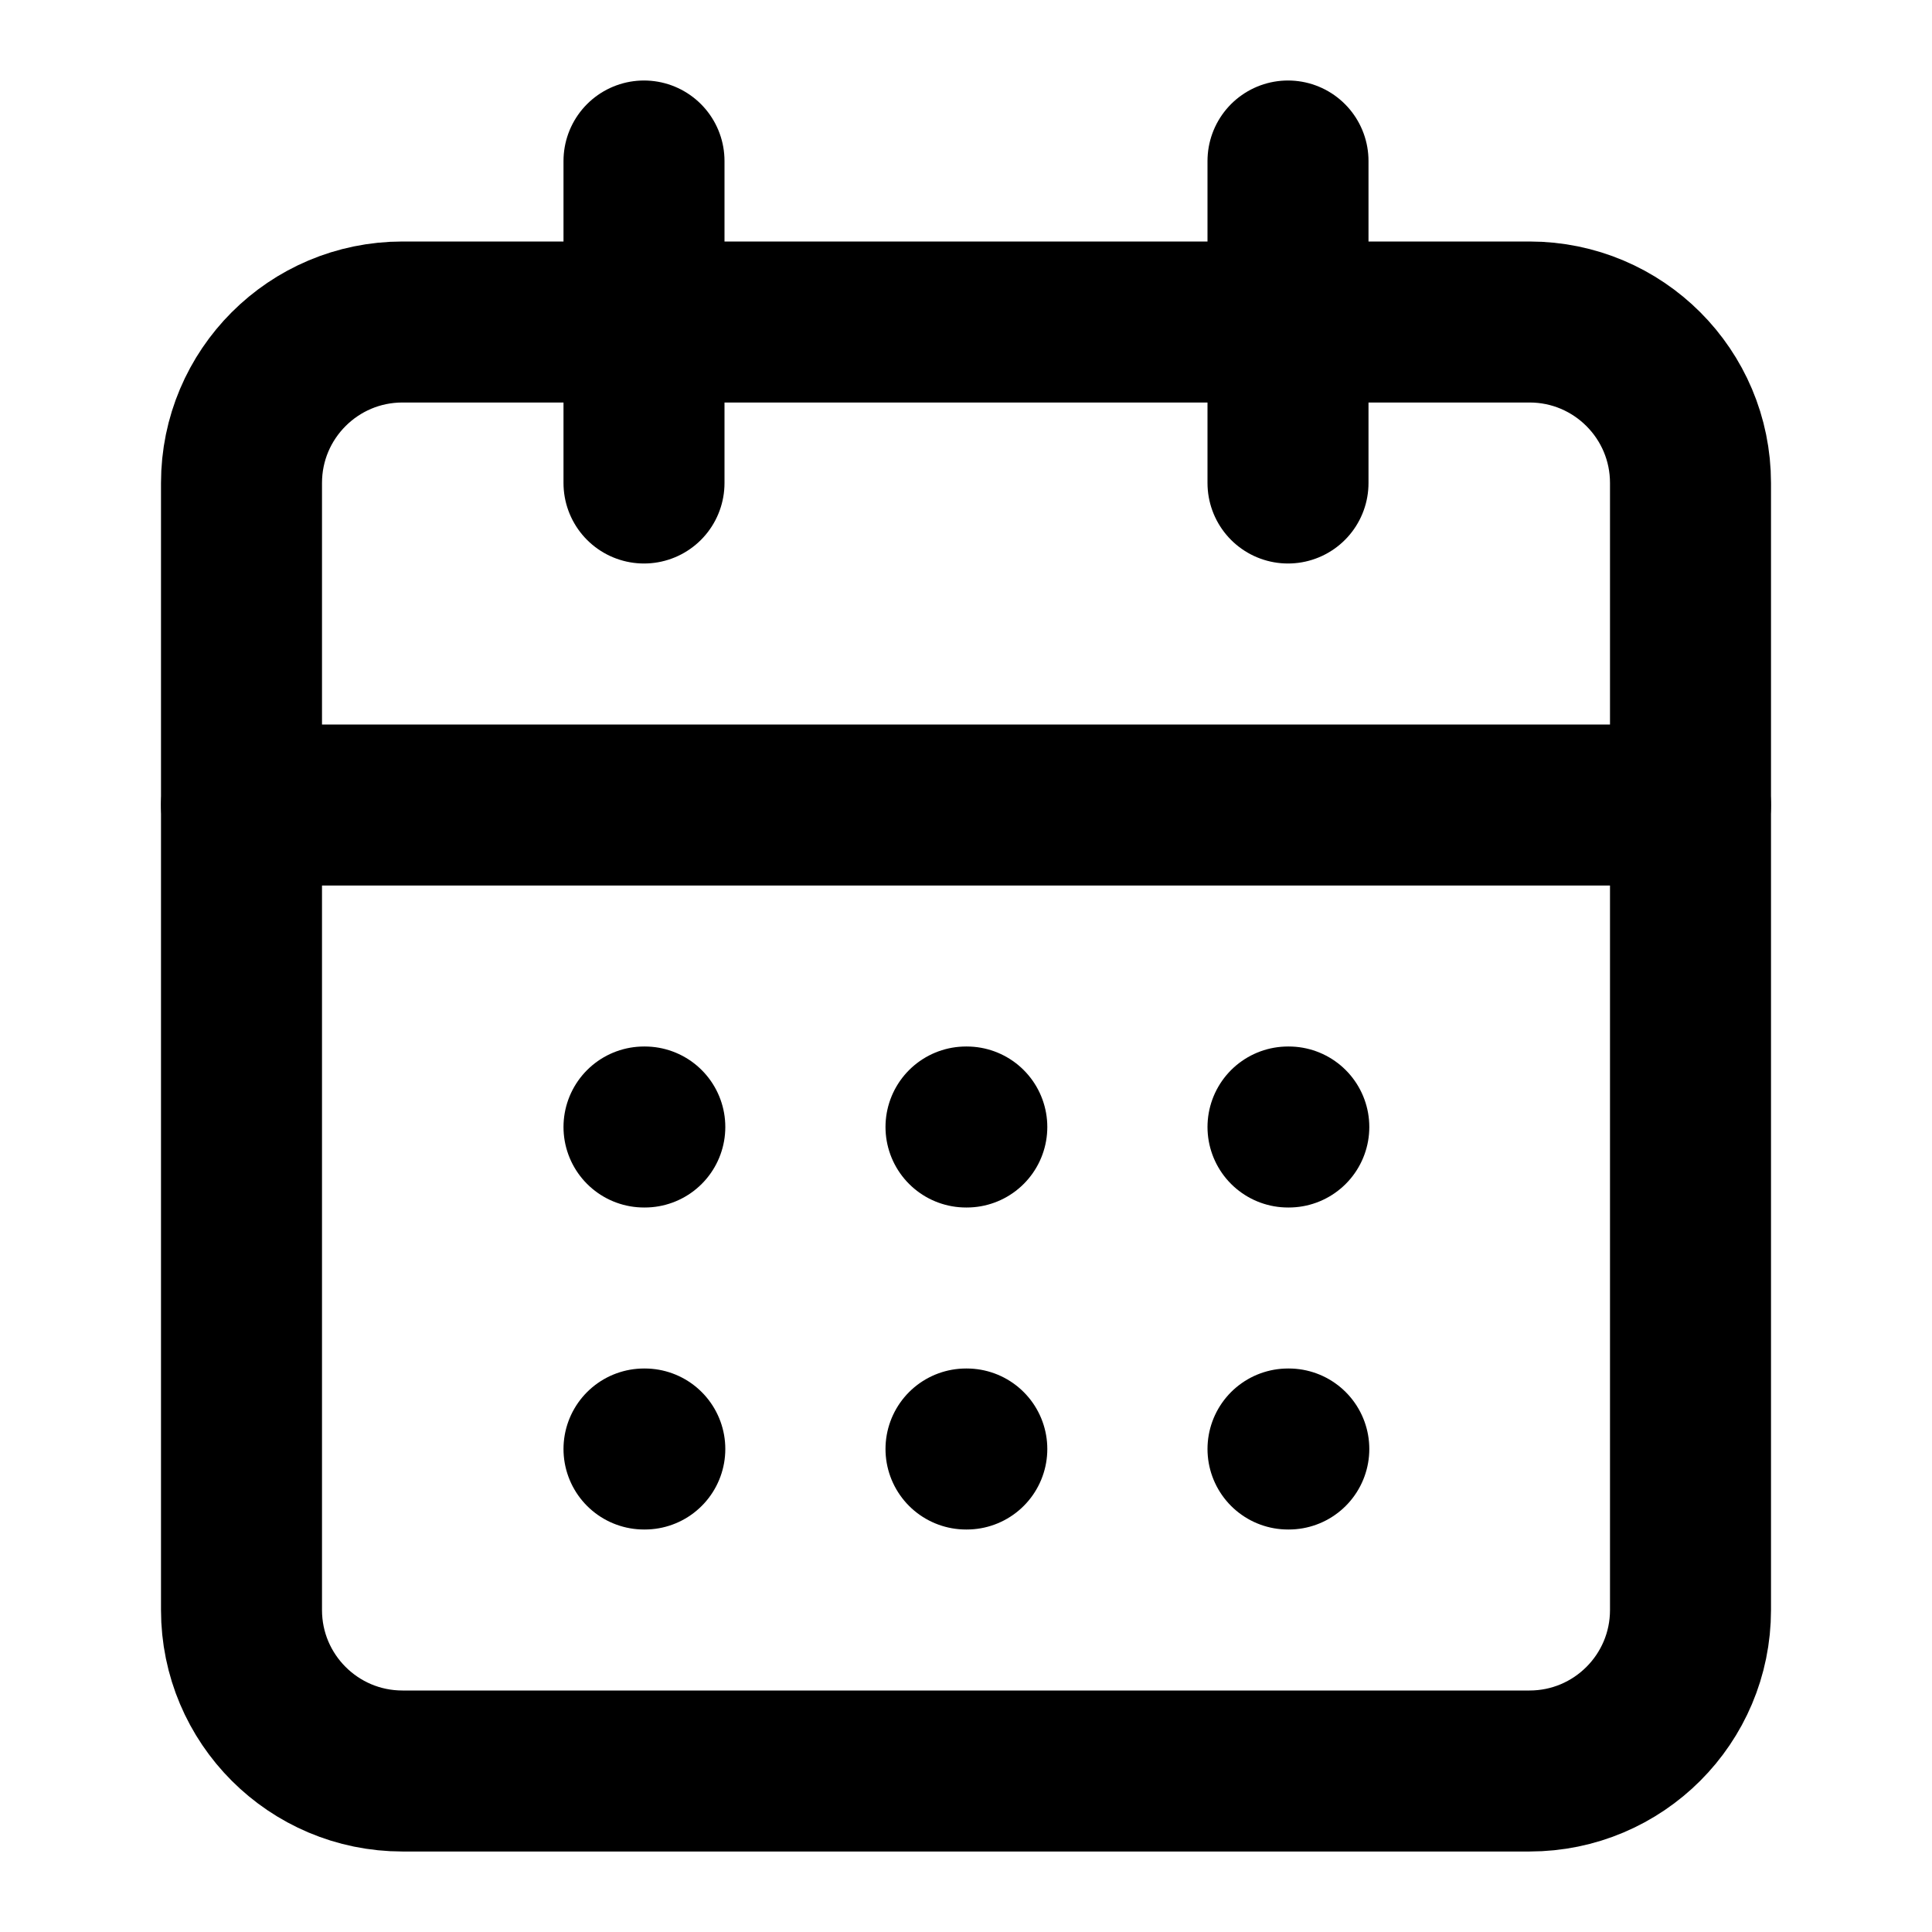
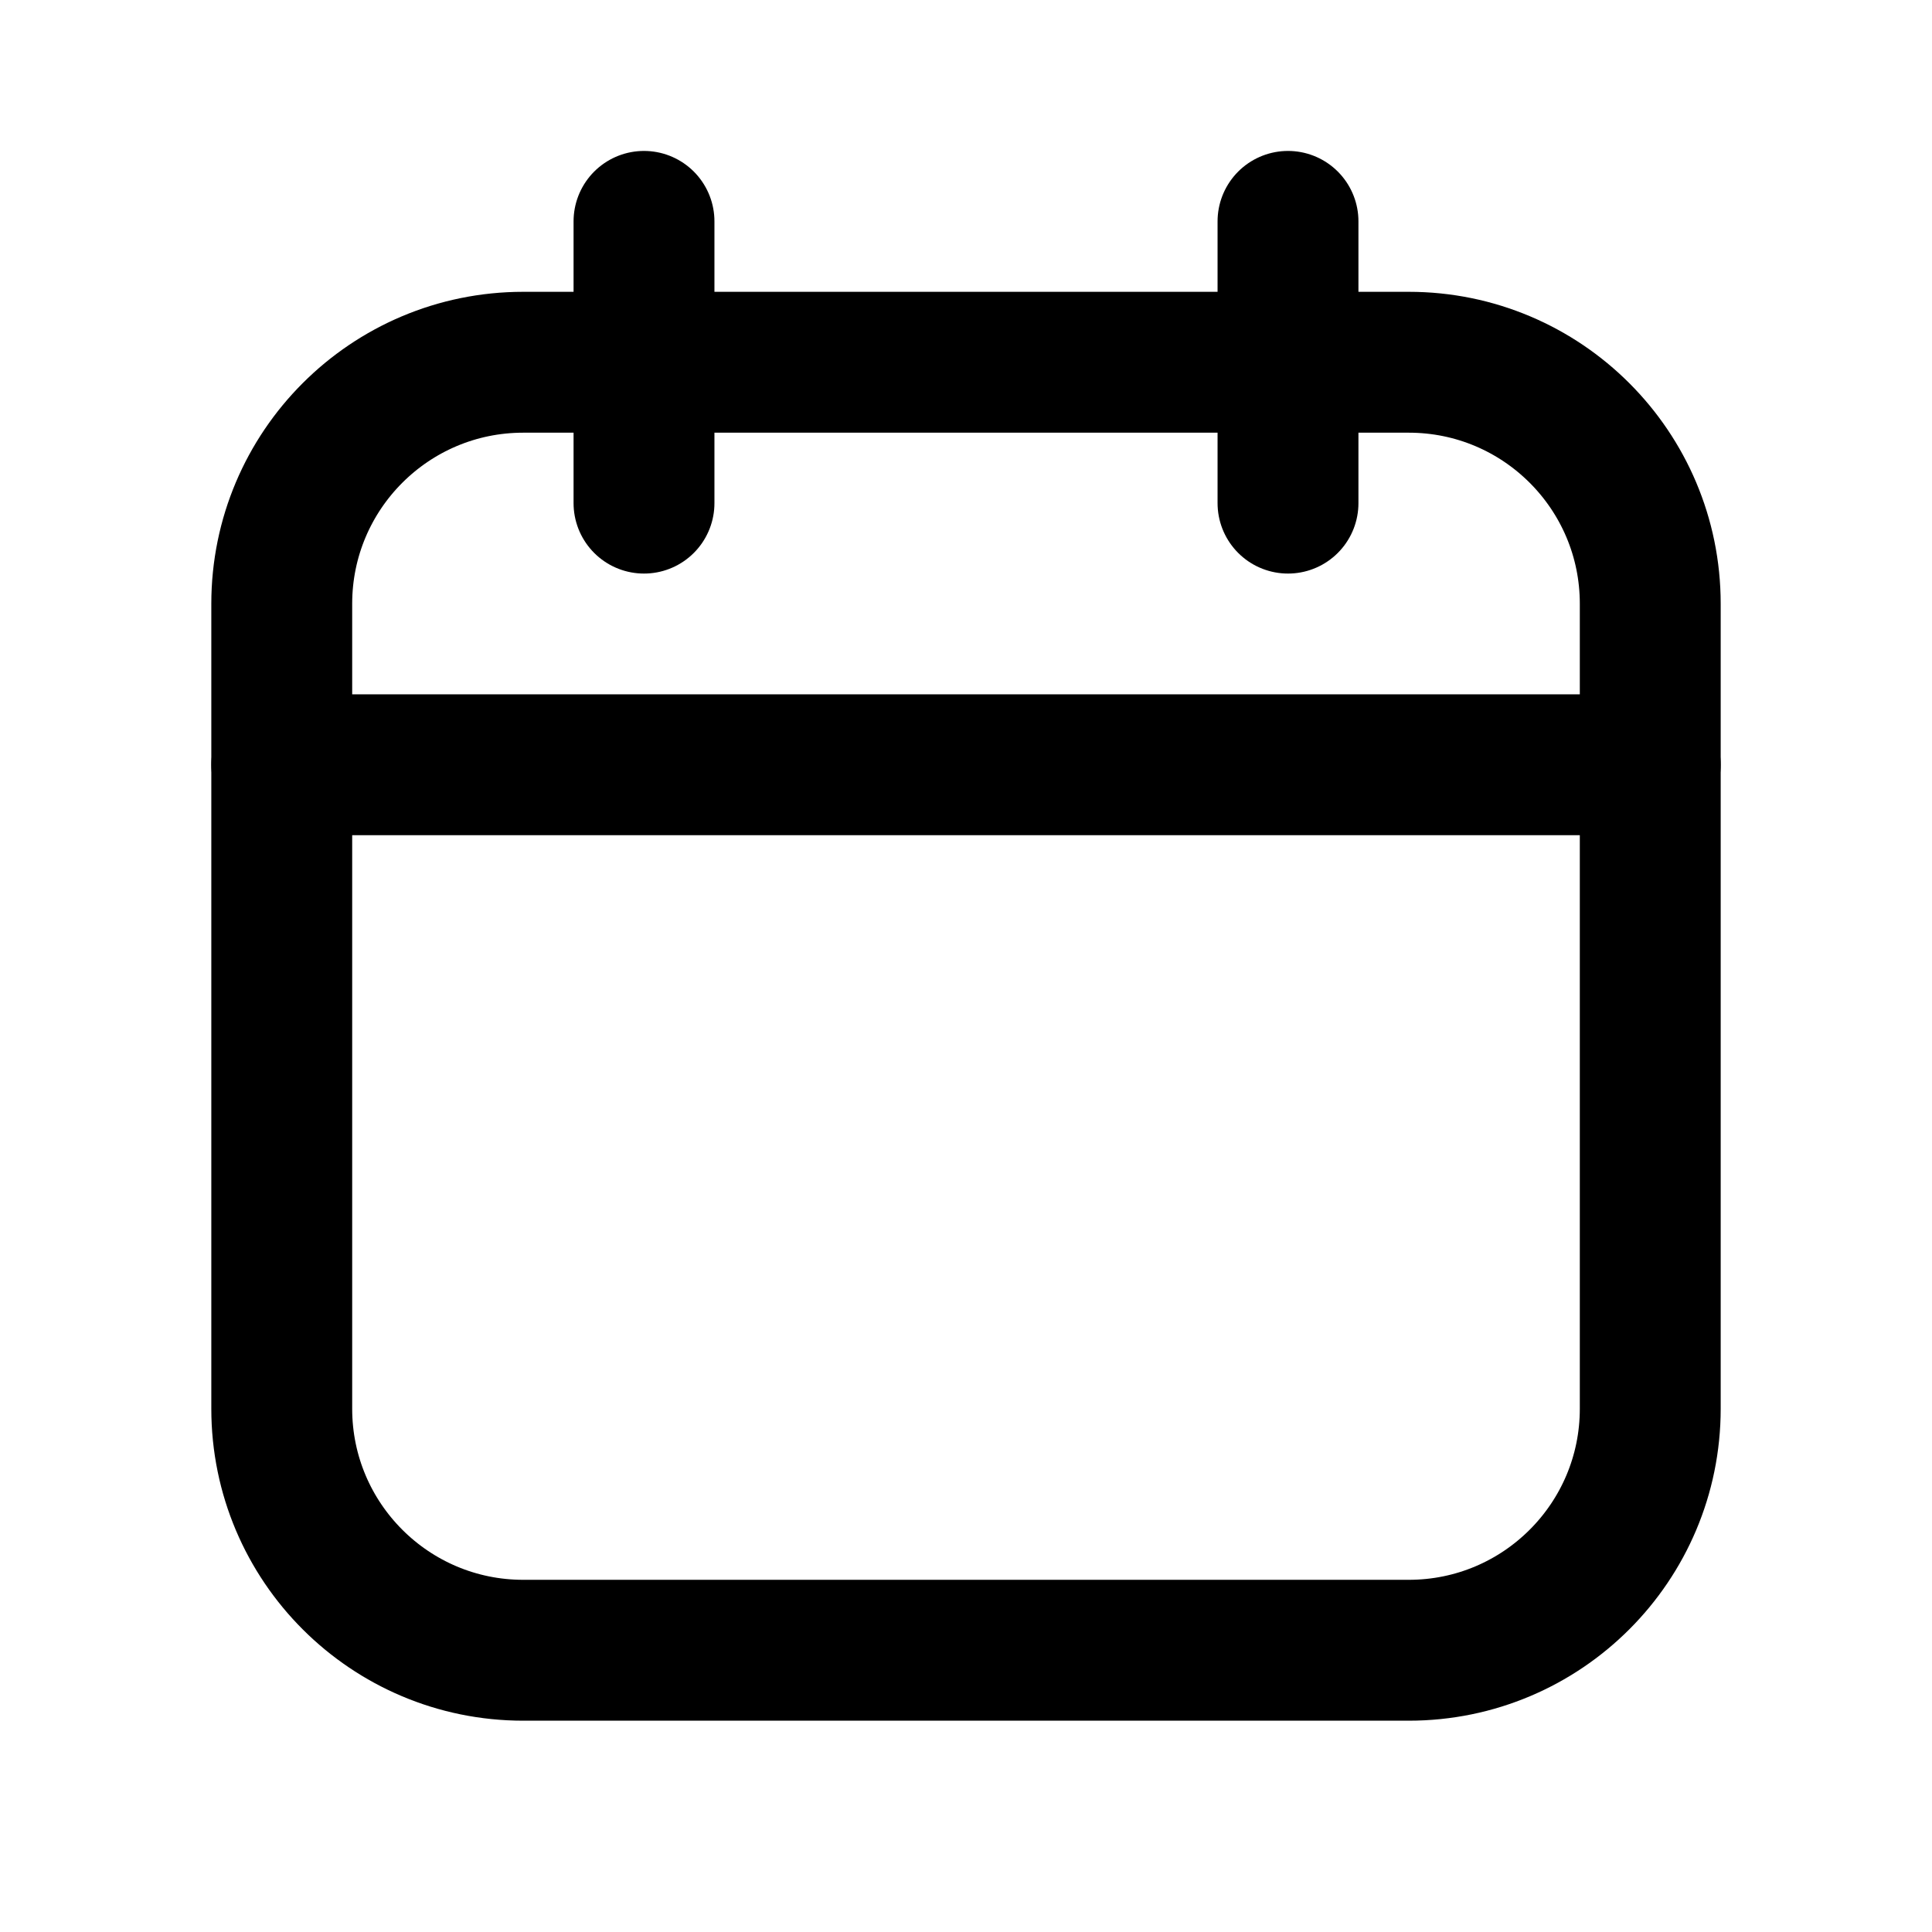
- <svg xmlns="http://www.w3.org/2000/svg" width="16" height="16" viewBox="0 0 24 24" fill="none" stroke="currentColor" stroke-width="2" stroke-linecap="round" stroke-linejoin="round">
-   <rect x="3" y="4" width="18" height="18" rx="2" />
-   <path d="M16 2v4M8 2v4M3 10h18" />
-   <path d="M8 14h.01M12 14h.01M16 14h.01M8 18h.01M12 18h.01M16 18h.01" />
+ <svg xmlns="http://www.w3.org/2000/svg" width="16" height="16" viewBox="0 0 24 24" fill="none" stroke="currentColor" stroke-width="1.75" stroke-linecap="round" stroke-linejoin="round">
+   <rect x="3.5" y="4.5" width="17" height="16" rx="3" />
+   <path d="M8 2.75v3.5M16 2.75v3.5M3.5 9.5h17" />
</svg>
